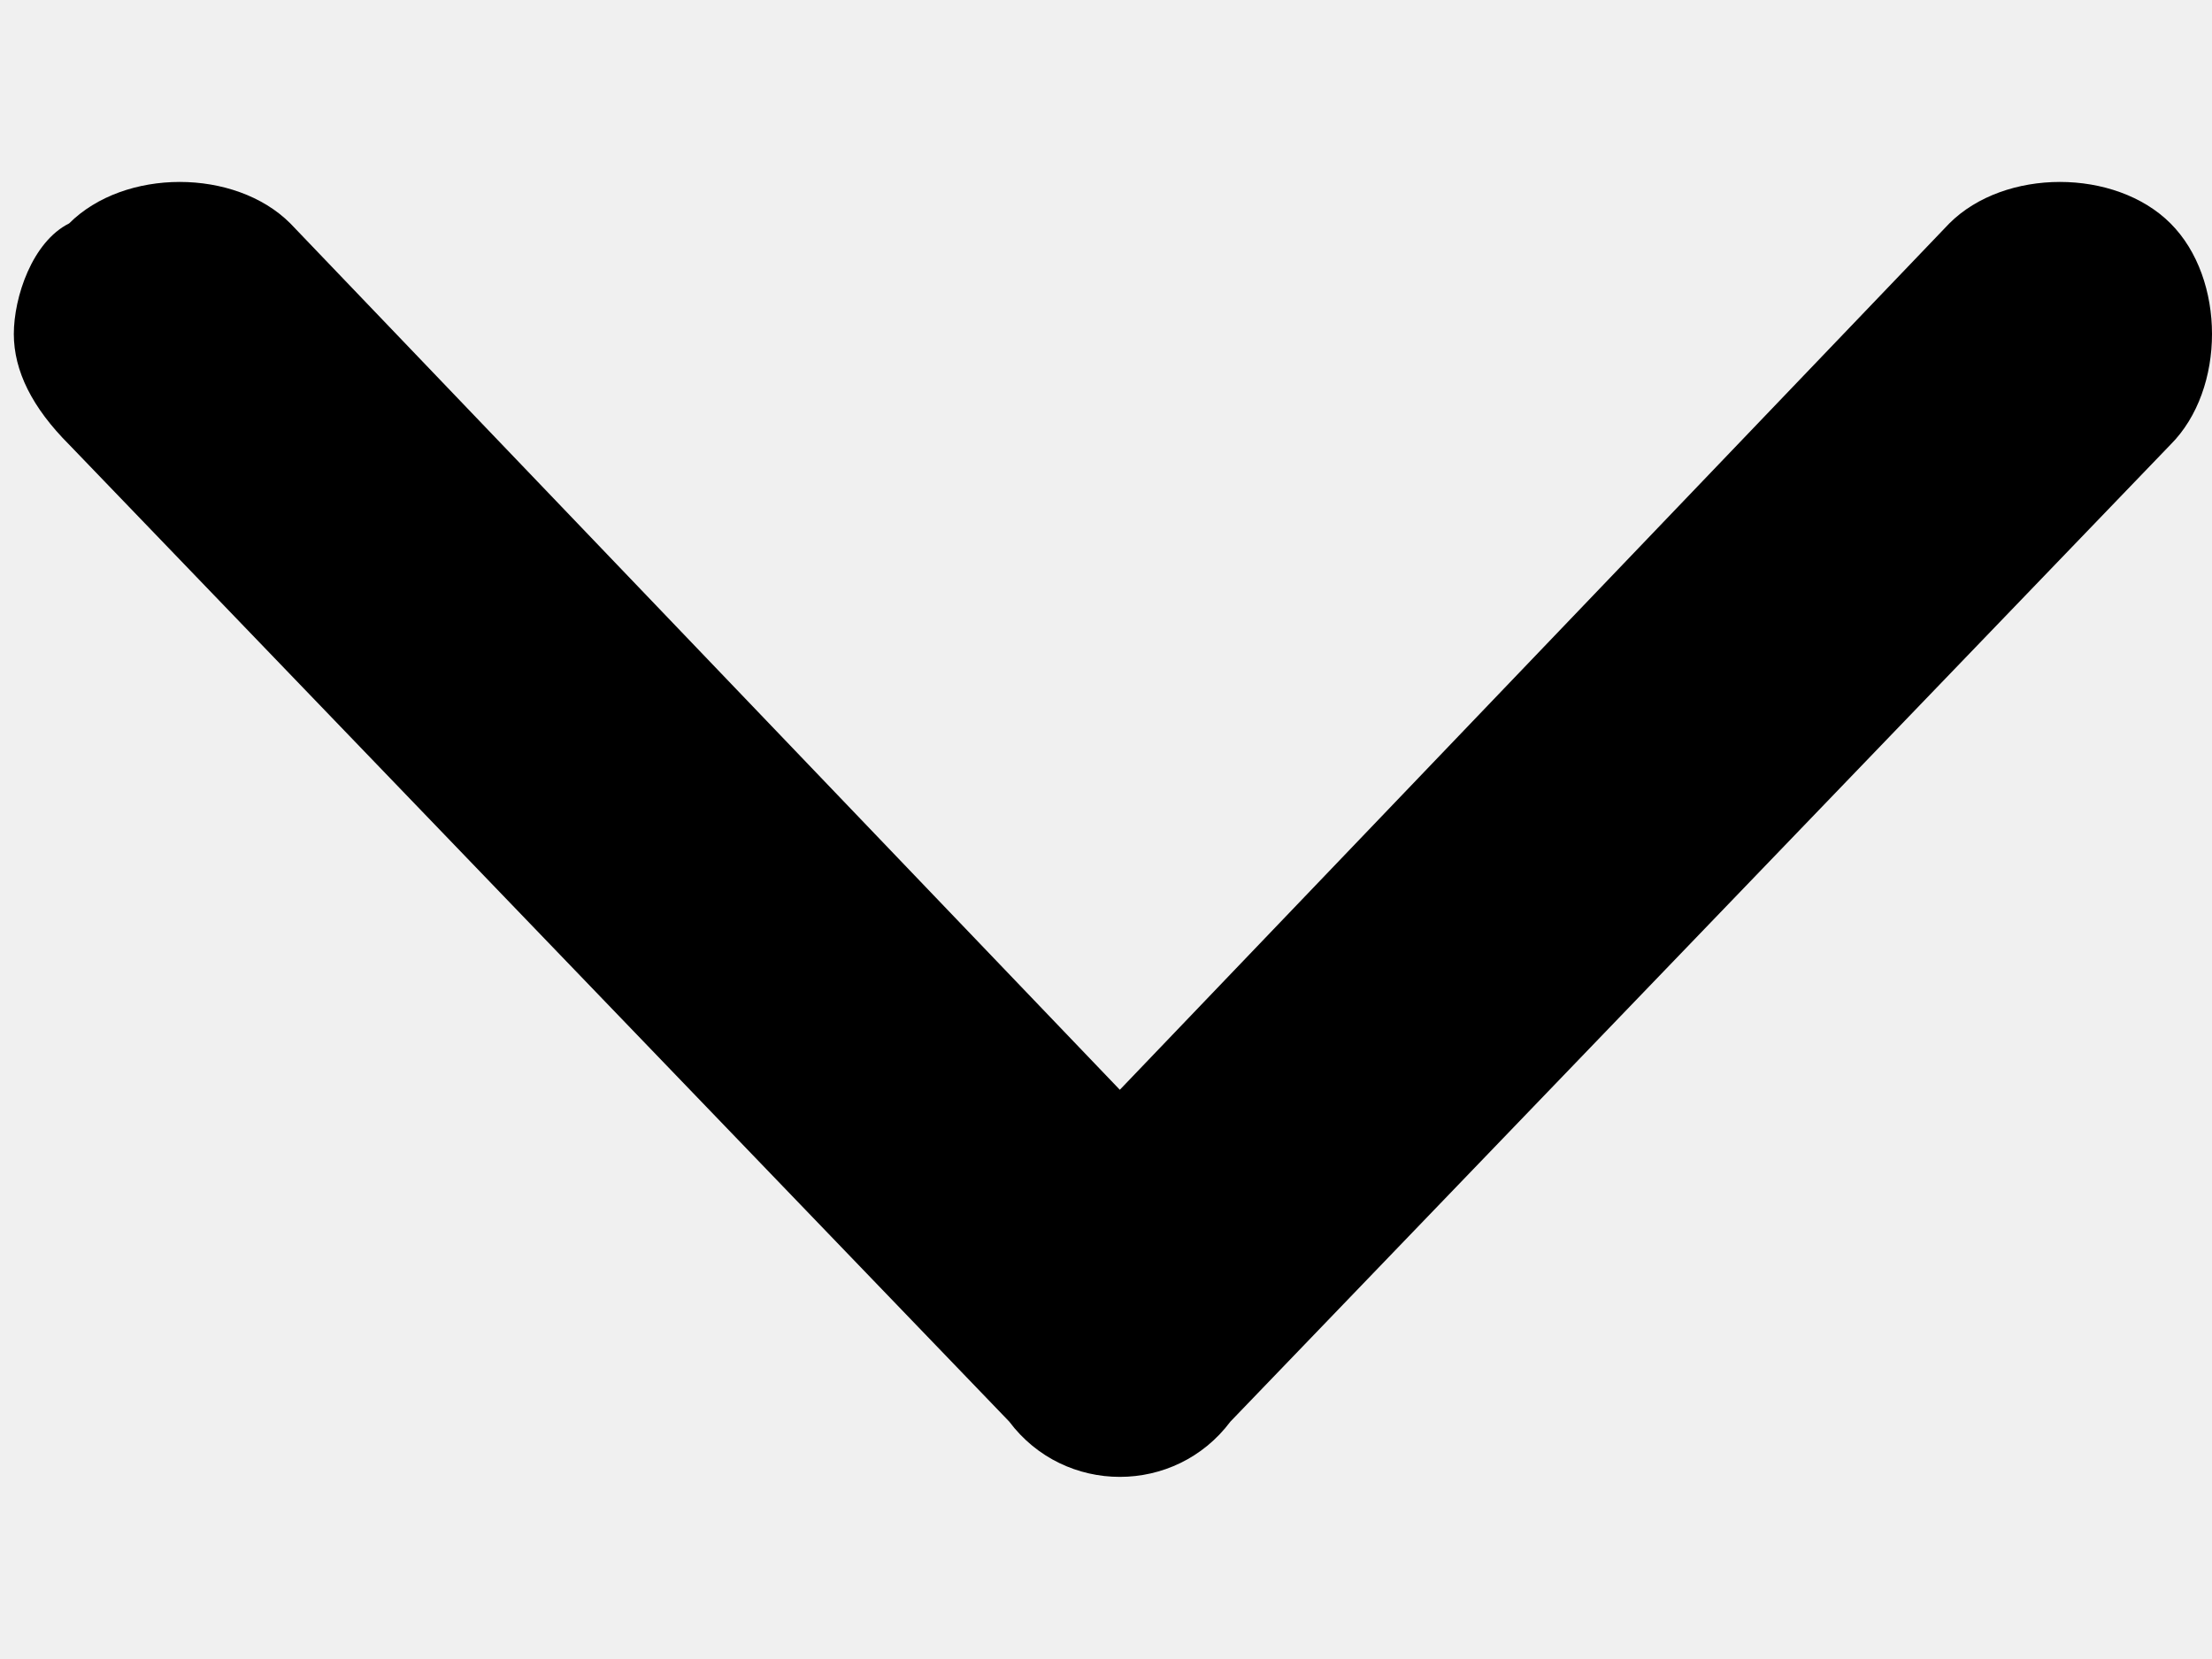
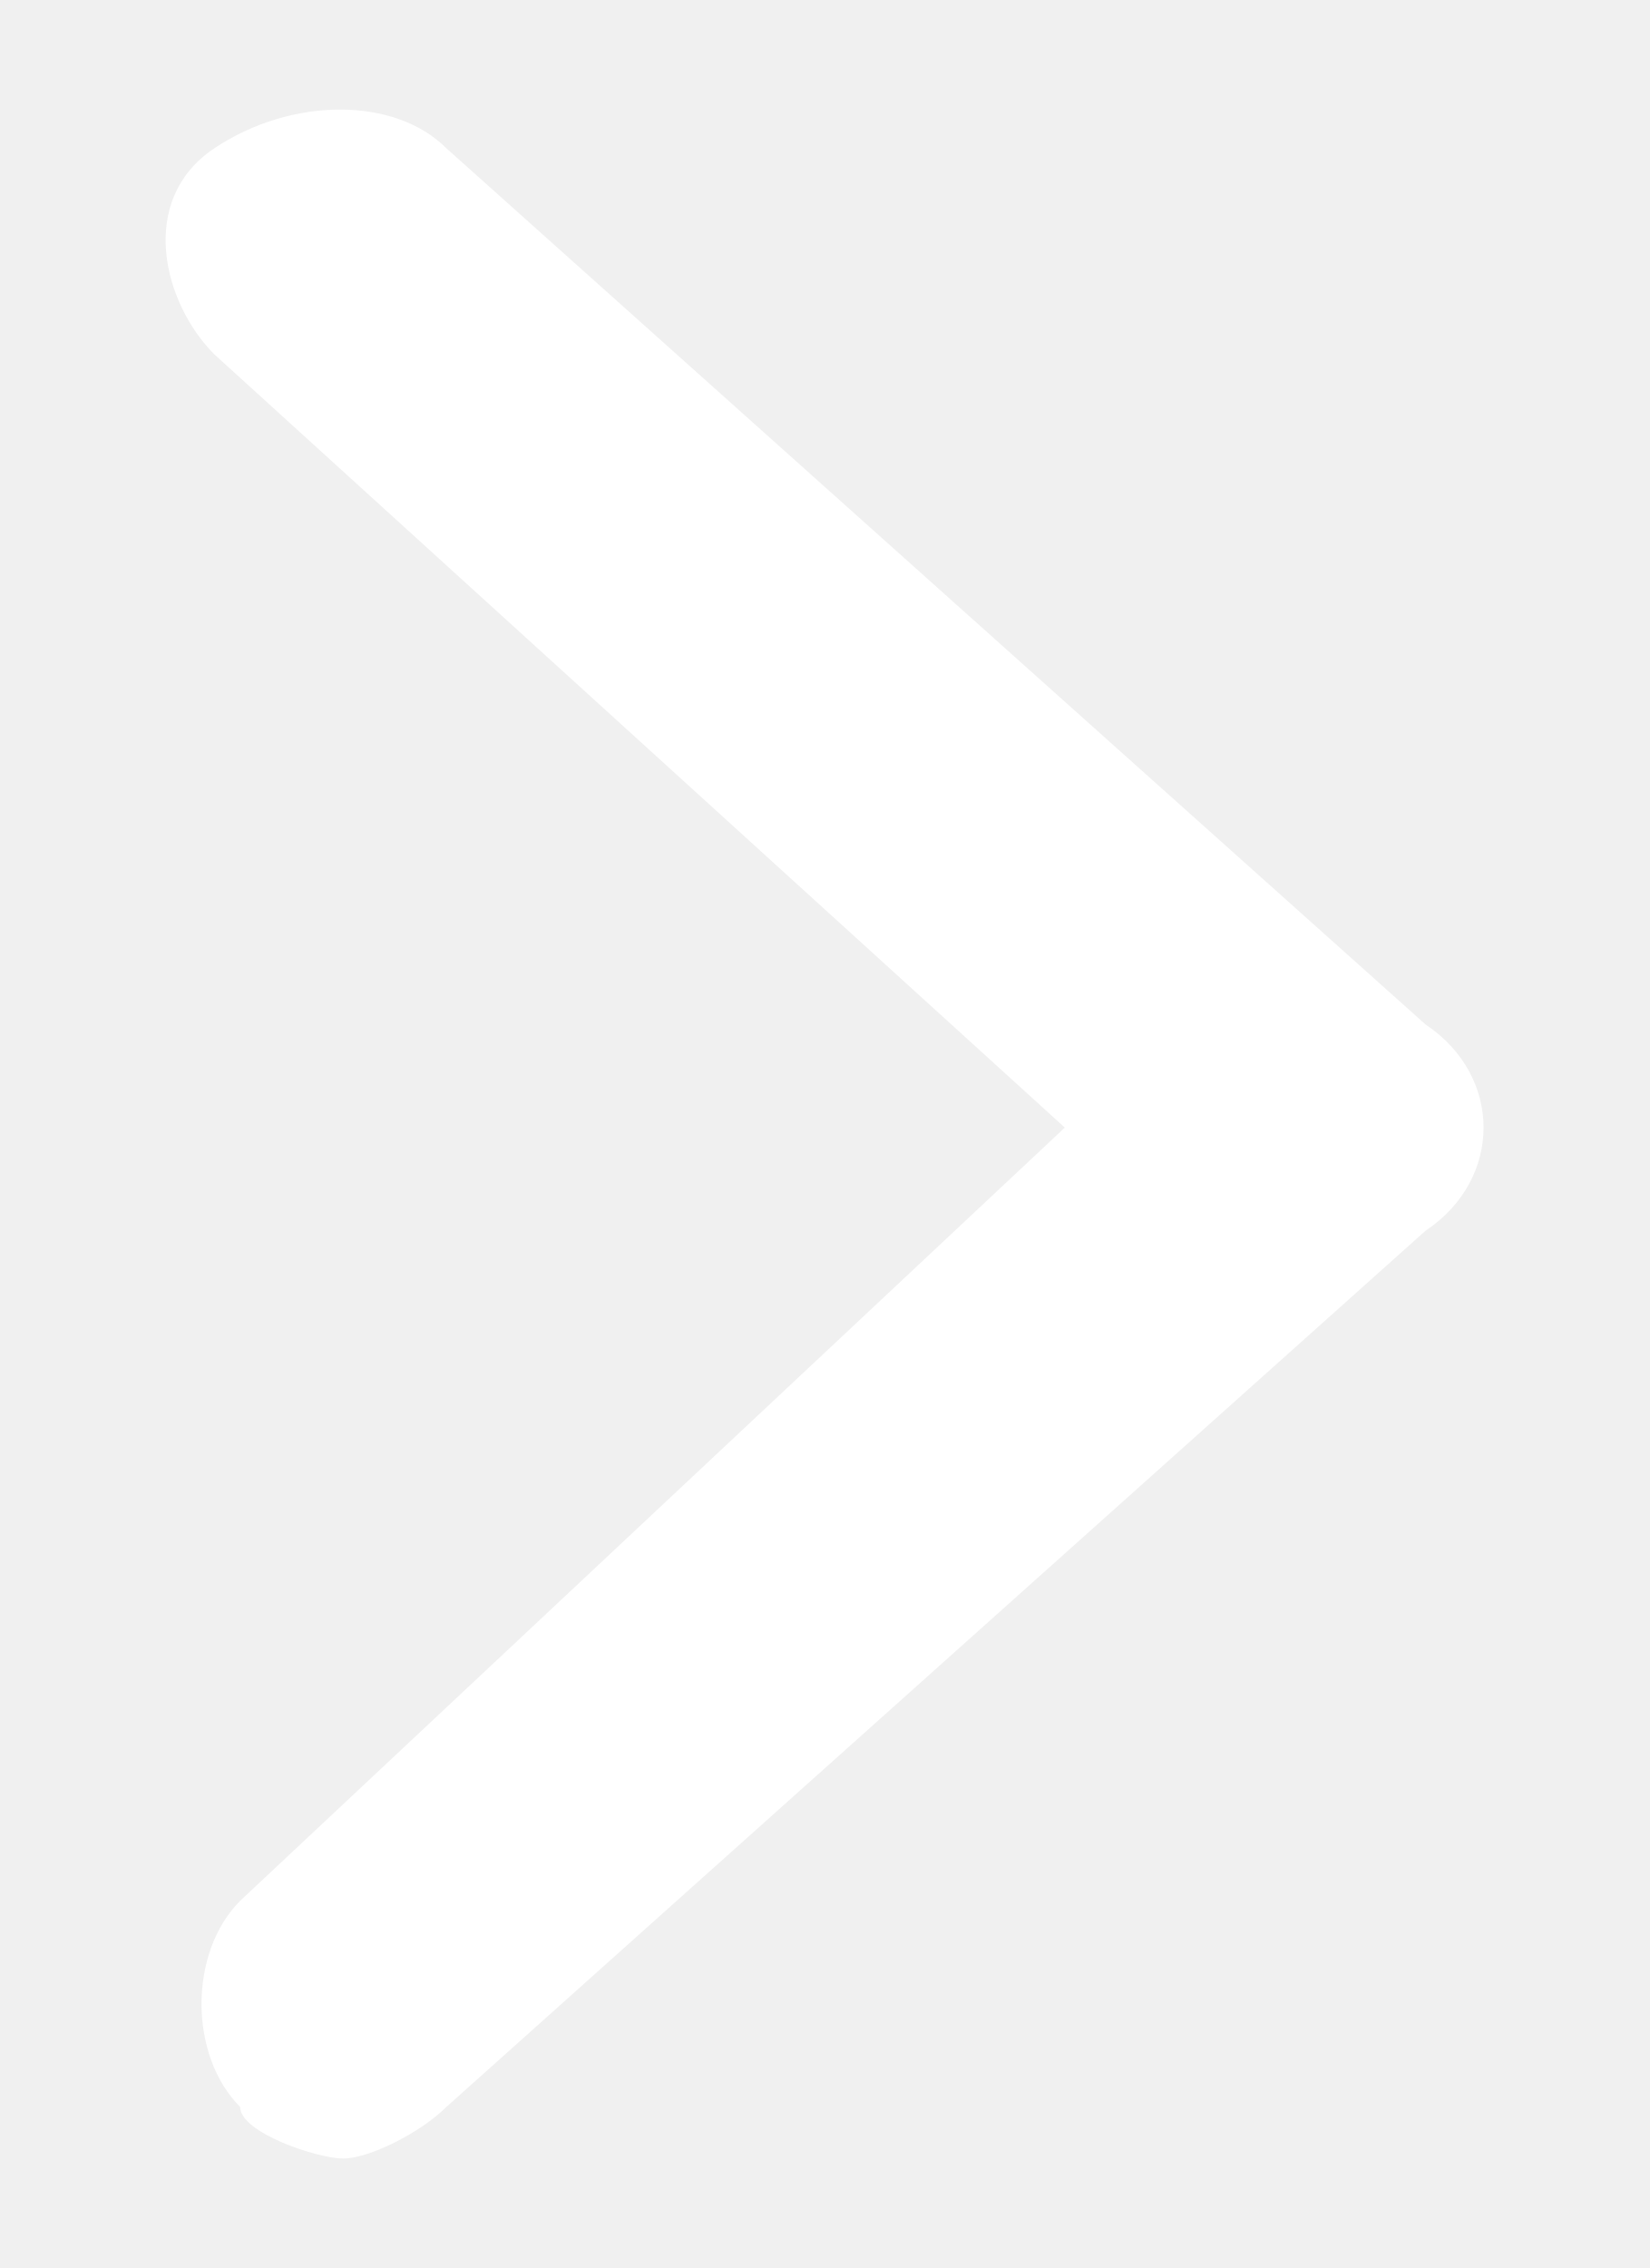
- <svg xmlns="http://www.w3.org/2000/svg" width="12" height="9" viewBox="0 0 12 9" fill="none">
-   <path d="M6.675 7.712L11.775 2.412C12.075 2.112 12.075 1.512 11.775 1.212C11.475 0.912 10.875 0.912 10.575 1.212L6.075 5.912L1.575 1.212C1.275 0.912 0.675 0.912 0.375 1.212C0.175 1.312 0.075 1.612 0.075 1.812C0.075 2.012 0.175 2.212 0.375 2.412L5.475 7.712C5.775 8.112 6.375 8.112 6.675 7.712Z" fill="black" />
+ <svg xmlns="http://www.w3.org/2000/svg" width="8" height="11" viewBox="0 0 8 11" fill="none">
+   <path d="M6.915 4.969L2.165 0.719C1.915 0.469 1.415 0.469 1.04 0.719C0.665 0.969 0.79 1.469 1.04 1.719L5.165 5.469L1.165 9.219C0.915 9.469 0.915 9.969 1.165 10.219C1.165 10.344 1.54 10.469 1.665 10.469C1.79 10.469 2.04 10.344 2.165 10.219L6.915 5.969C7.29 5.719 7.29 5.219 6.915 4.969Z" fill="white" />
</svg>
